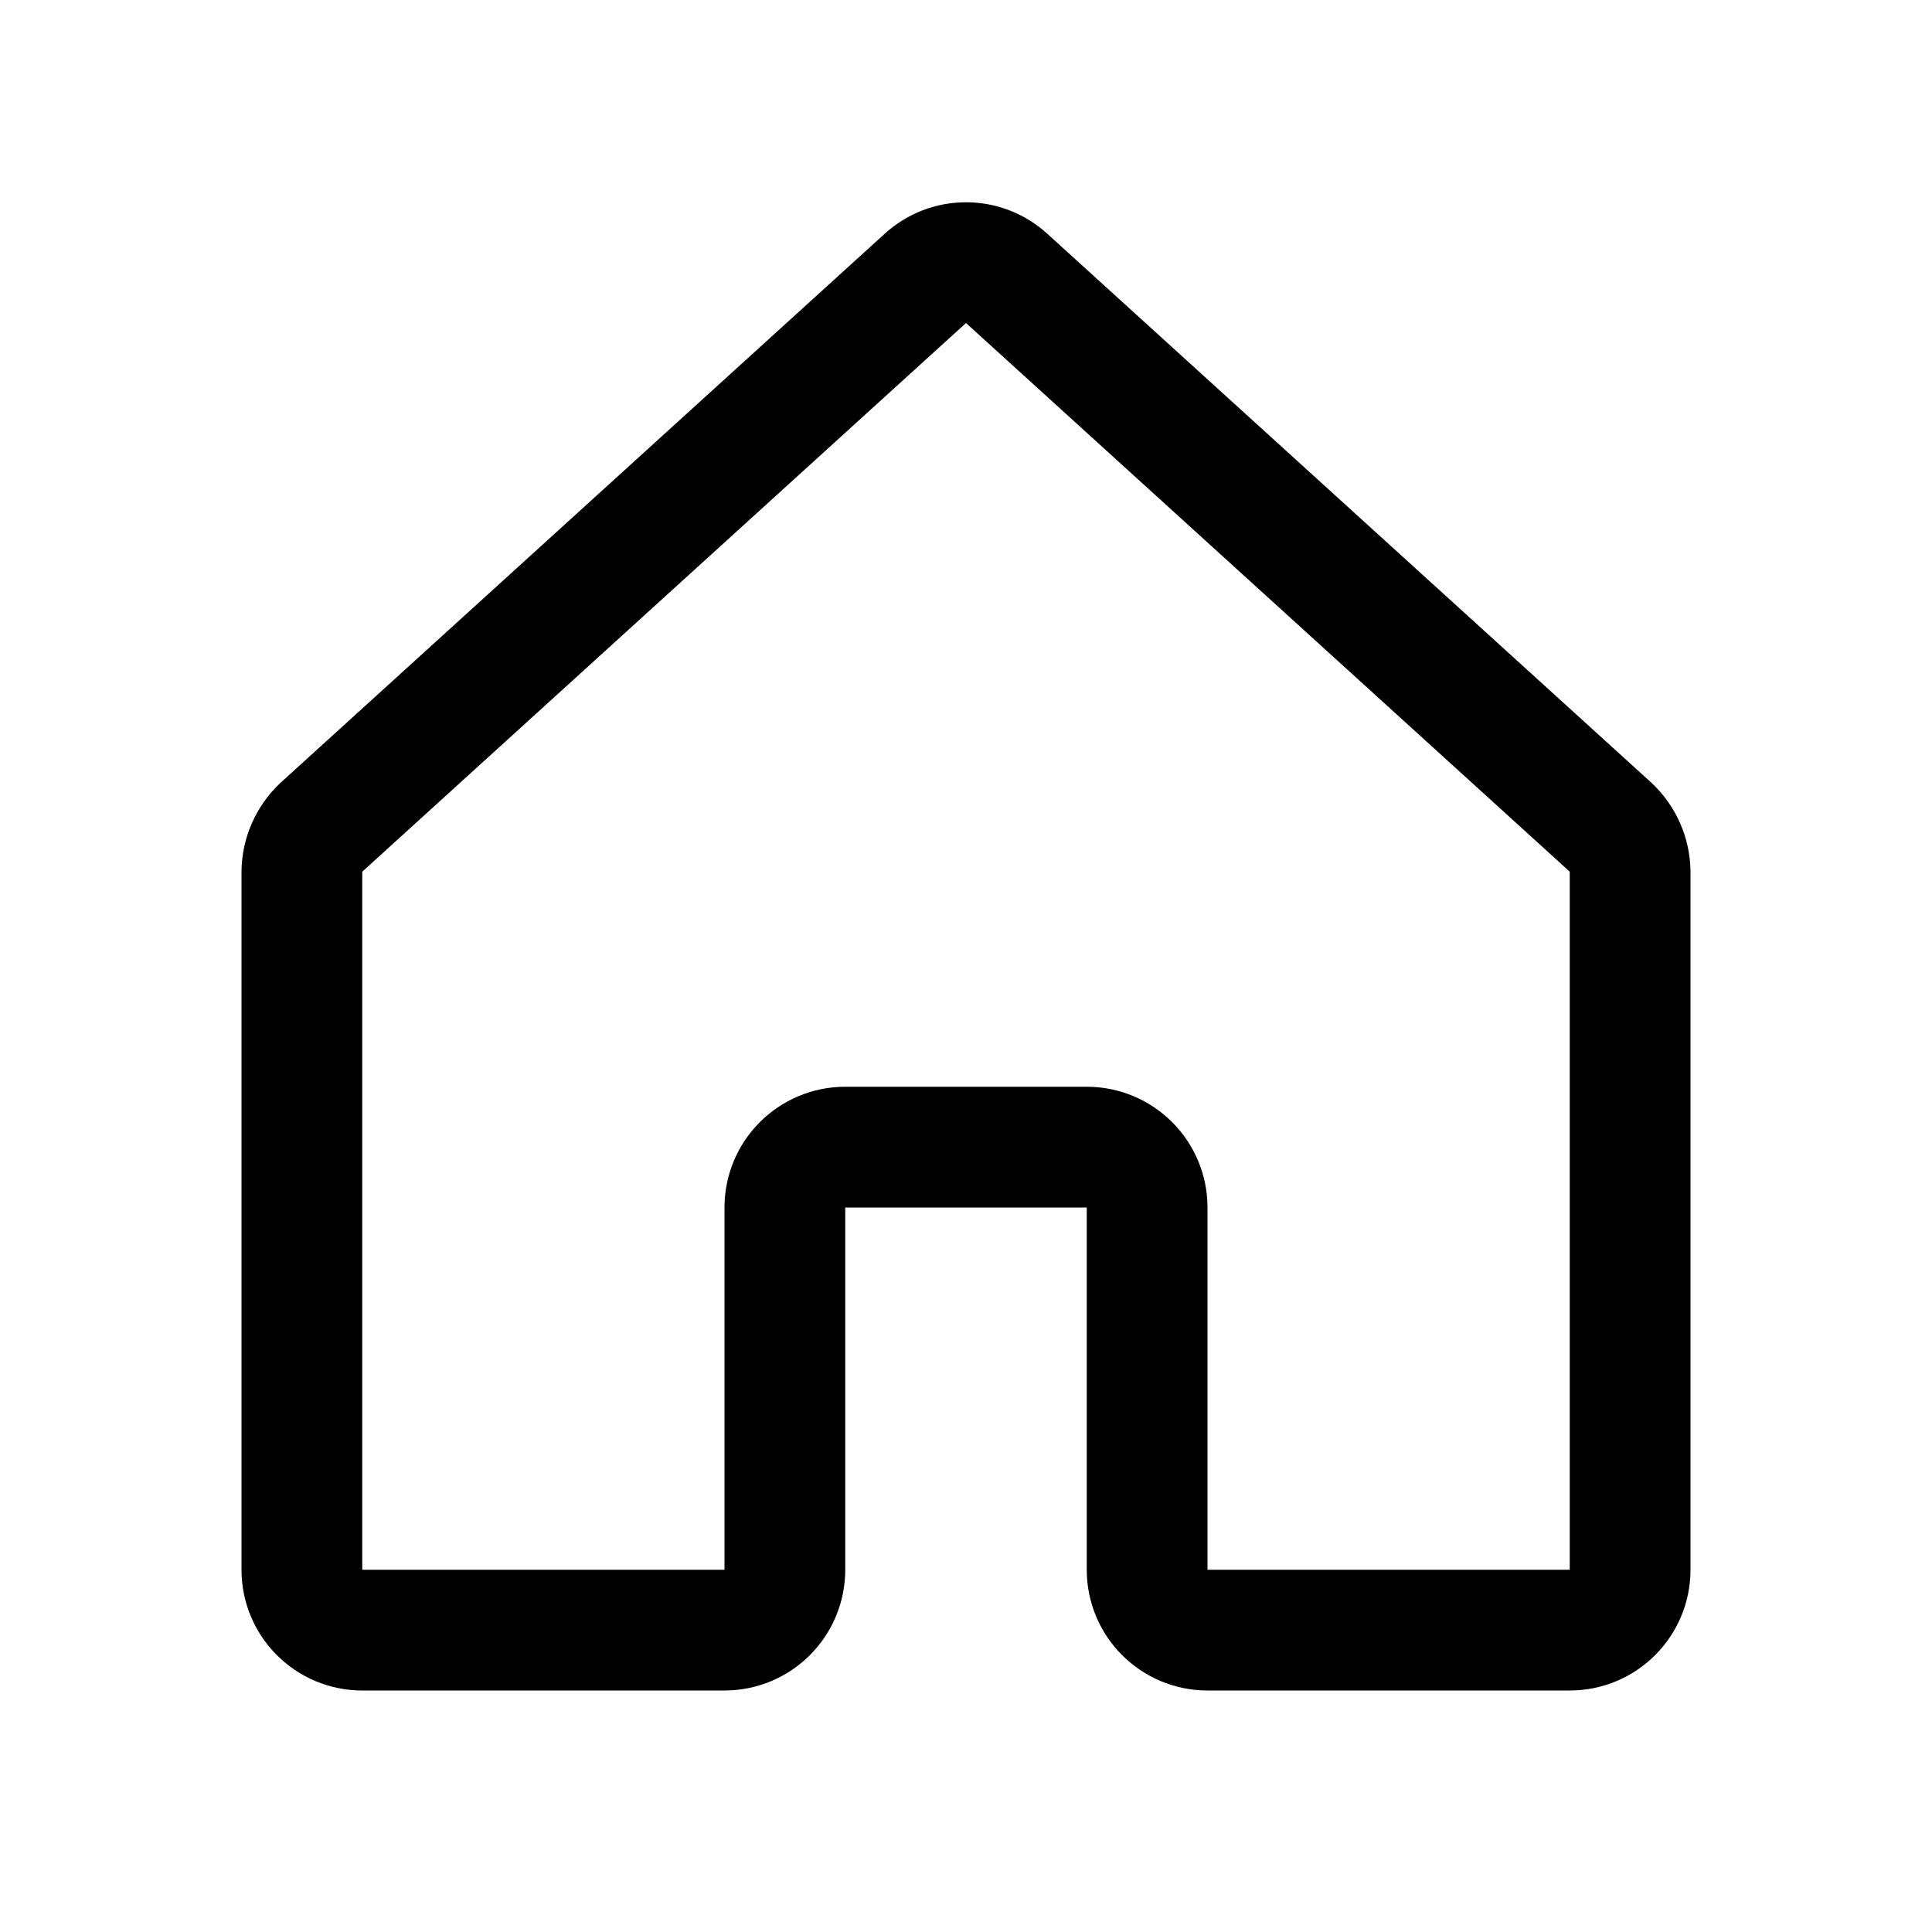
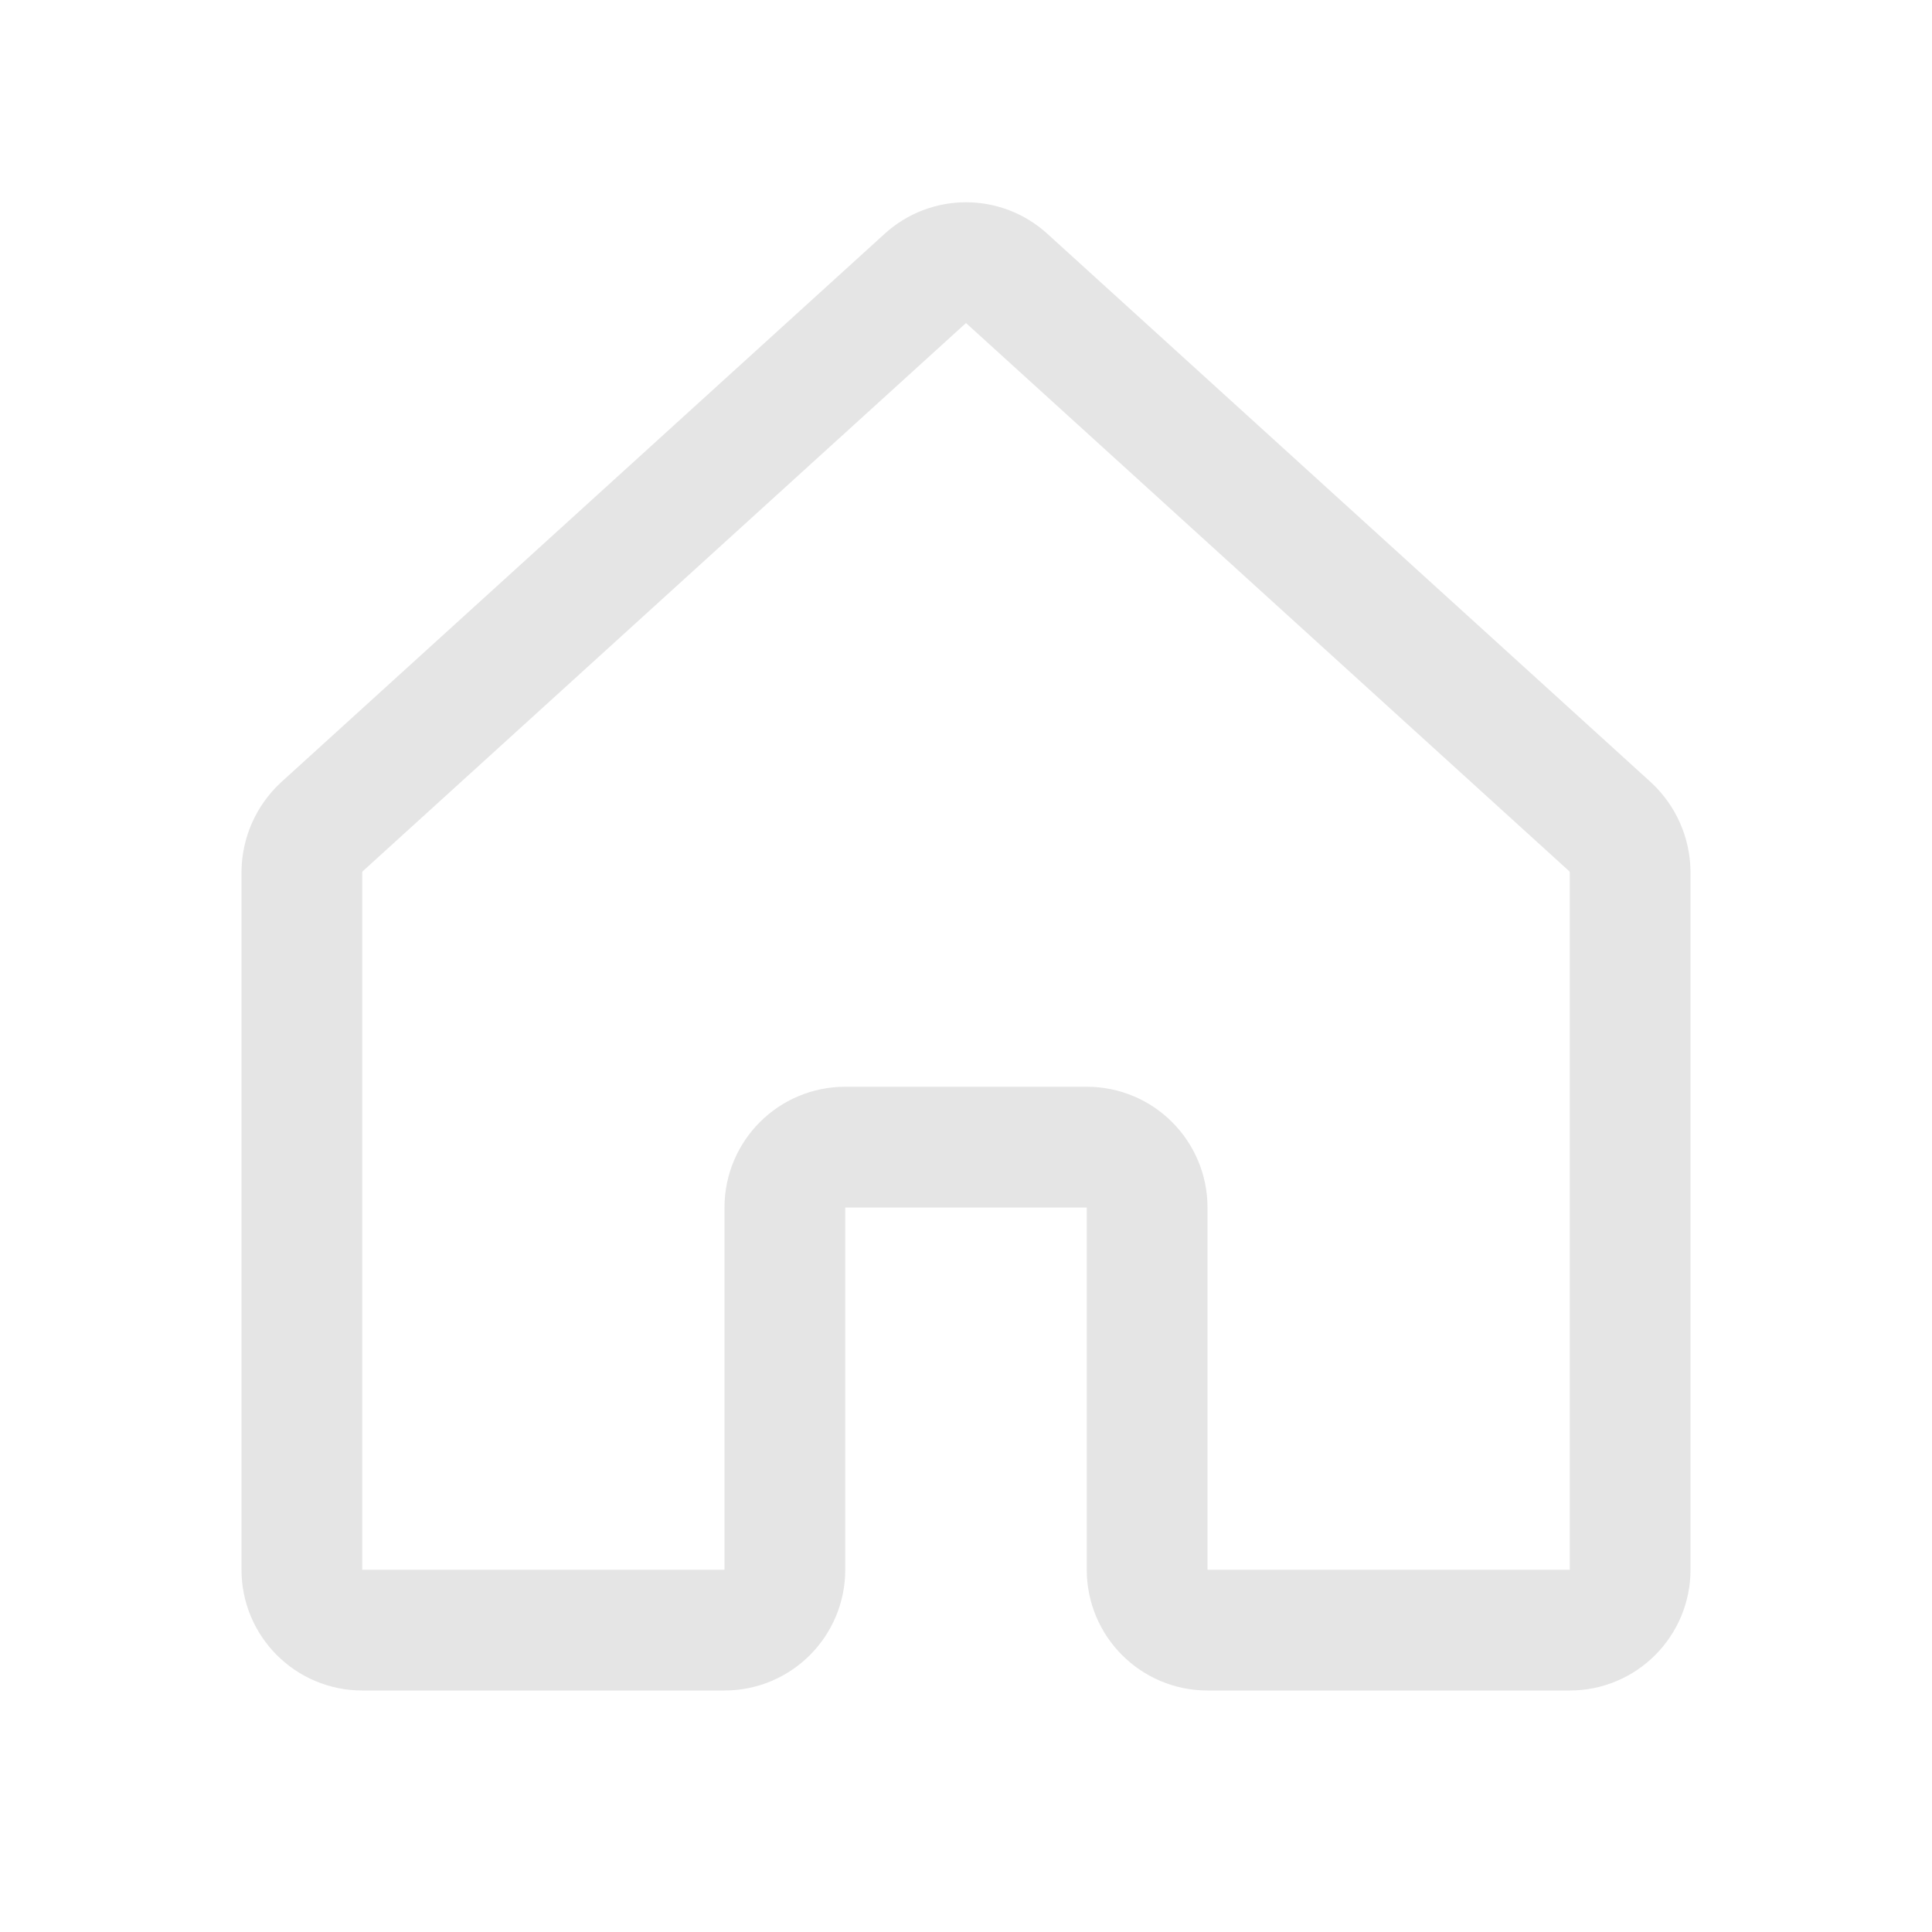
<svg xmlns="http://www.w3.org/2000/svg" width="192" height="192" fill="#000000" viewBox="0 0 256 256">
  <rect width="256" height="256" fill="none" />
-   <path d="M152,208V160a8,8,0,0,0-8-8H112a8,8,0,0,0-8,8v48a8,8,0,0,1-8,8H48a8,8,0,0,1-8-8V115.5a8.3,8.3,0,0,1,2.6-5.9l80-72.7a8,8,0,0,1,10.8,0l80,72.7a8.3,8.3,0,0,1,2.6,5.9V208a8,8,0,0,1-8,8H160A8,8,0,0,1,152,208Z" fill="none" stroke="#000000" stroke-linecap="round" stroke-linejoin="round" stroke-width="16" />
+   <path d="M152,208V160a8,8,0,0,0-8-8H112a8,8,0,0,0-8,8v48a8,8,0,0,1-8,8H48a8,8,0,0,1-8-8V115.5a8.3,8.3,0,0,1,2.6-5.9l80-72.7a8,8,0,0,1,10.8,0l80,72.7a8.3,8.3,0,0,1,2.6,5.9V208a8,8,0,0,1-8,8H160A8,8,0,0,1,152,208Z" fill="none" stroke="#e5e5e5" stroke-linecap="round" stroke-linejoin="round" stroke-width="16" />
</svg>
